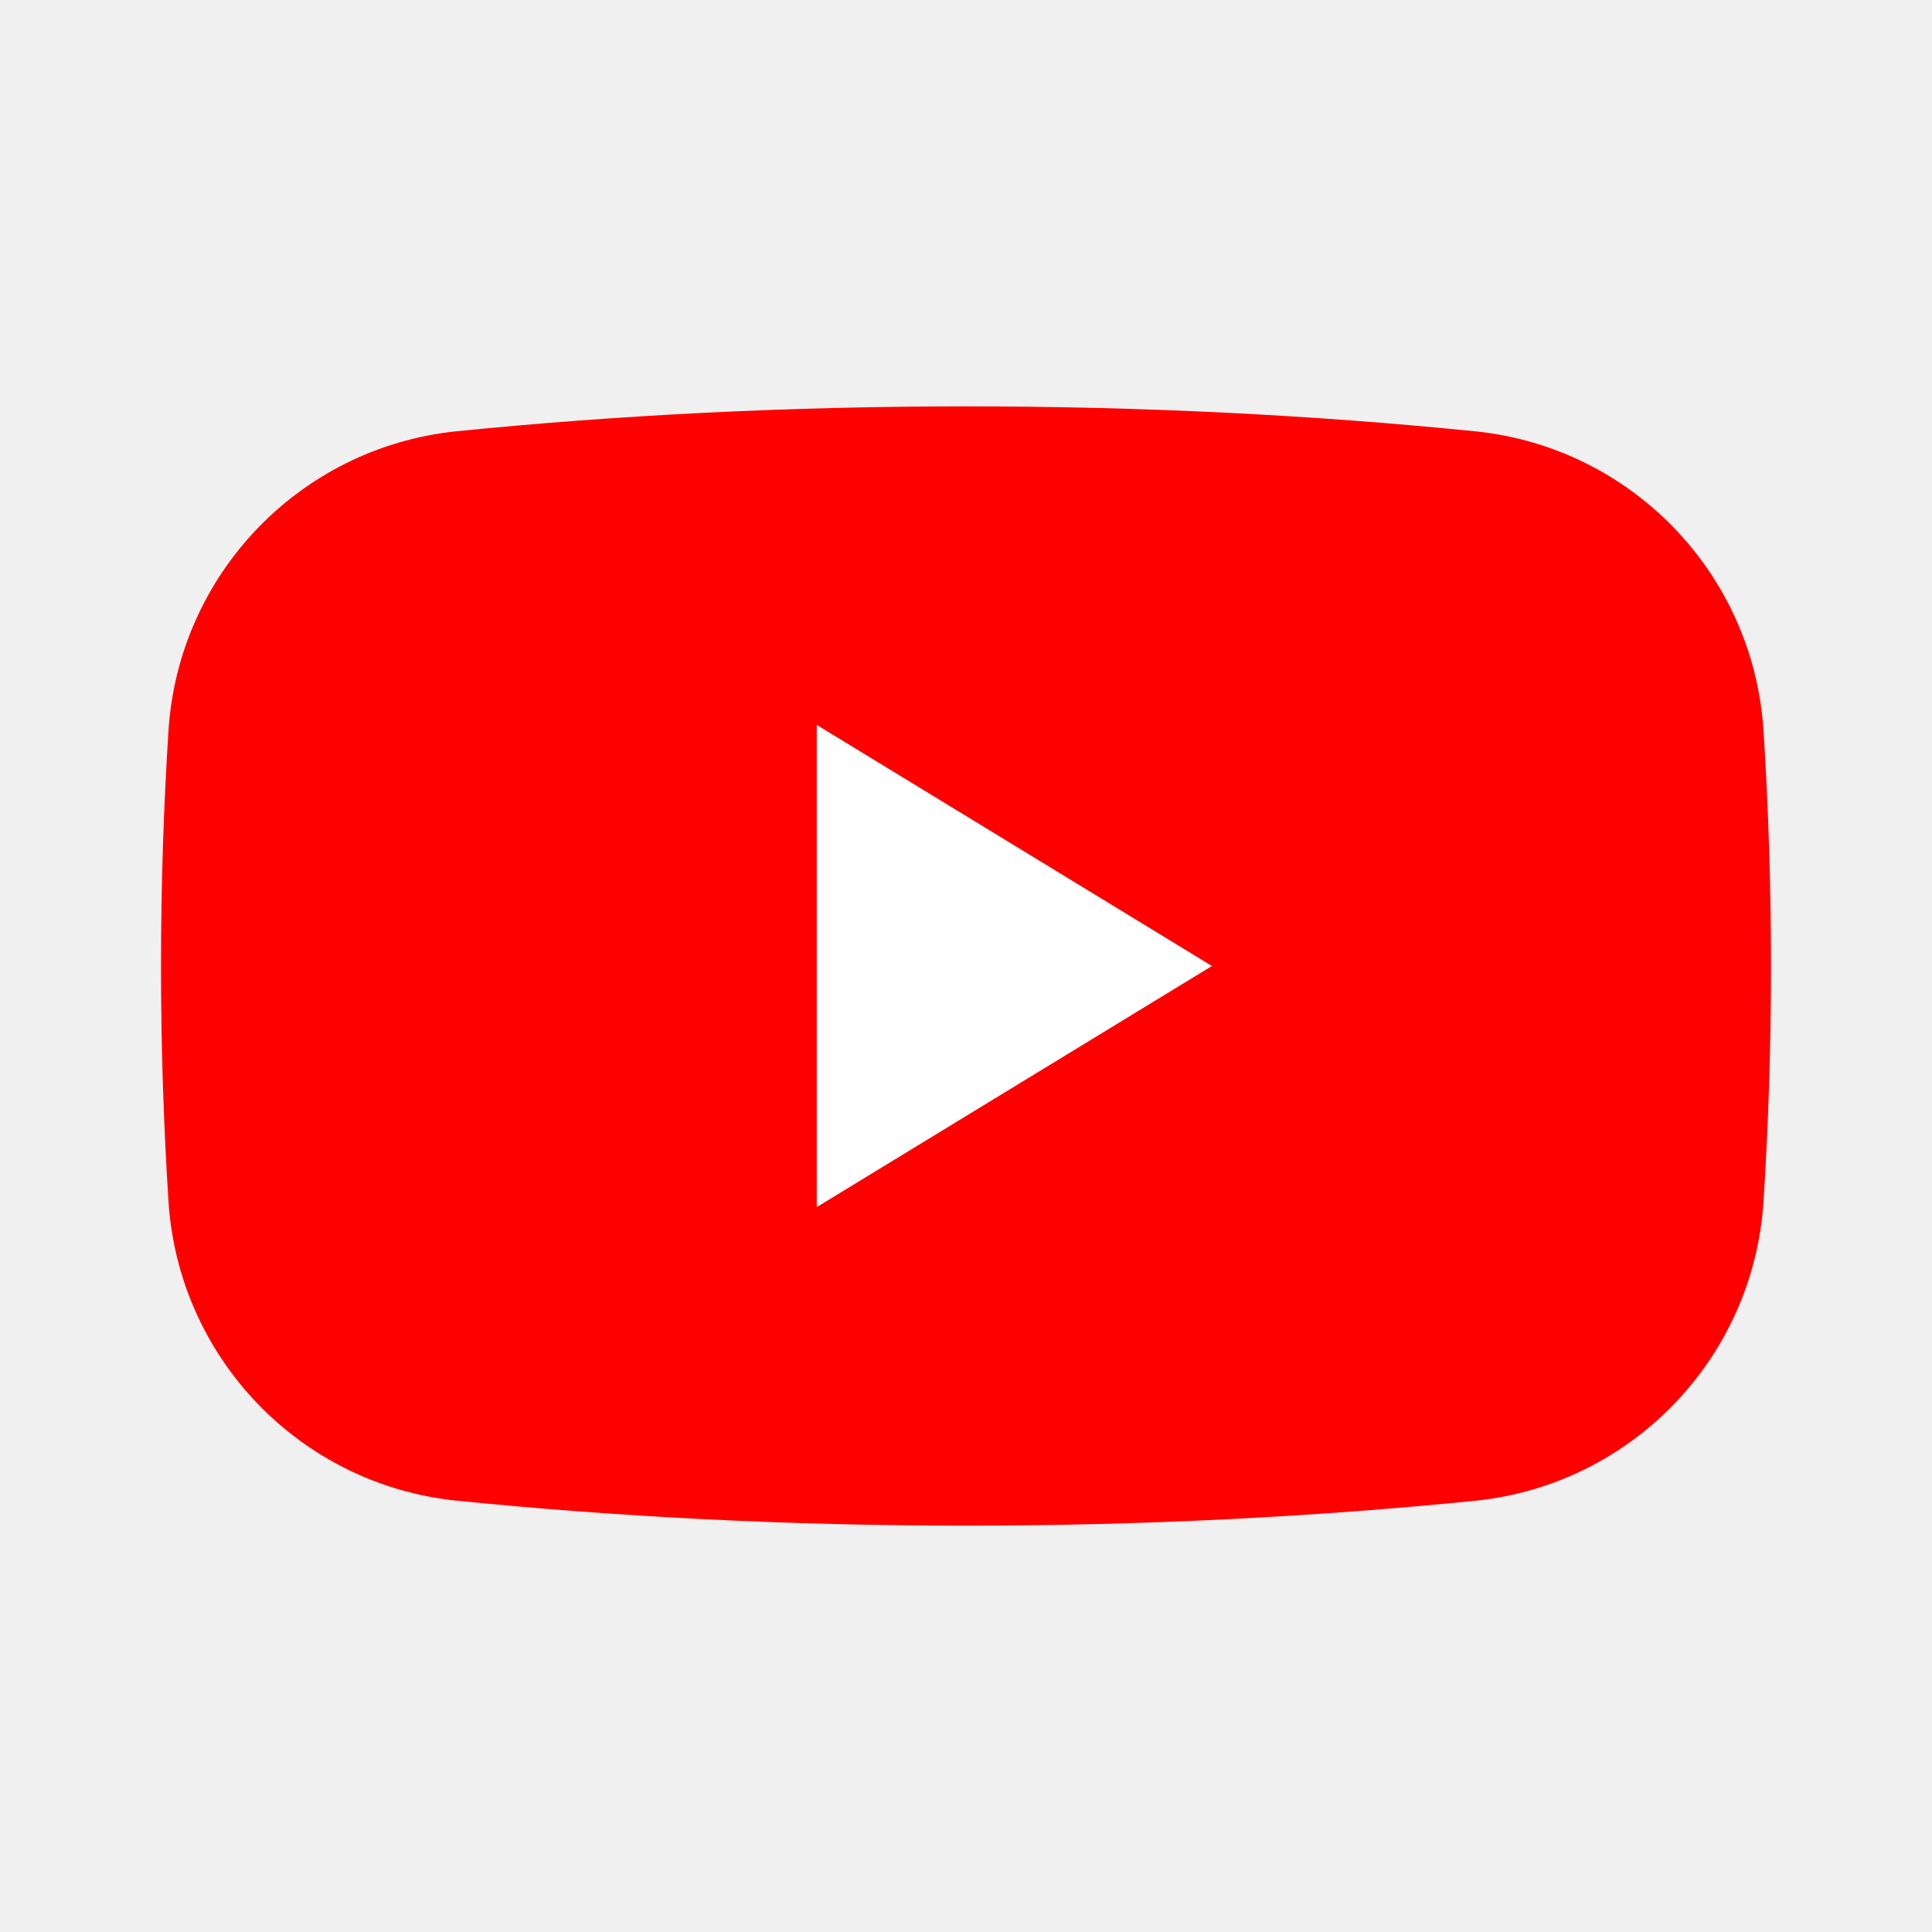
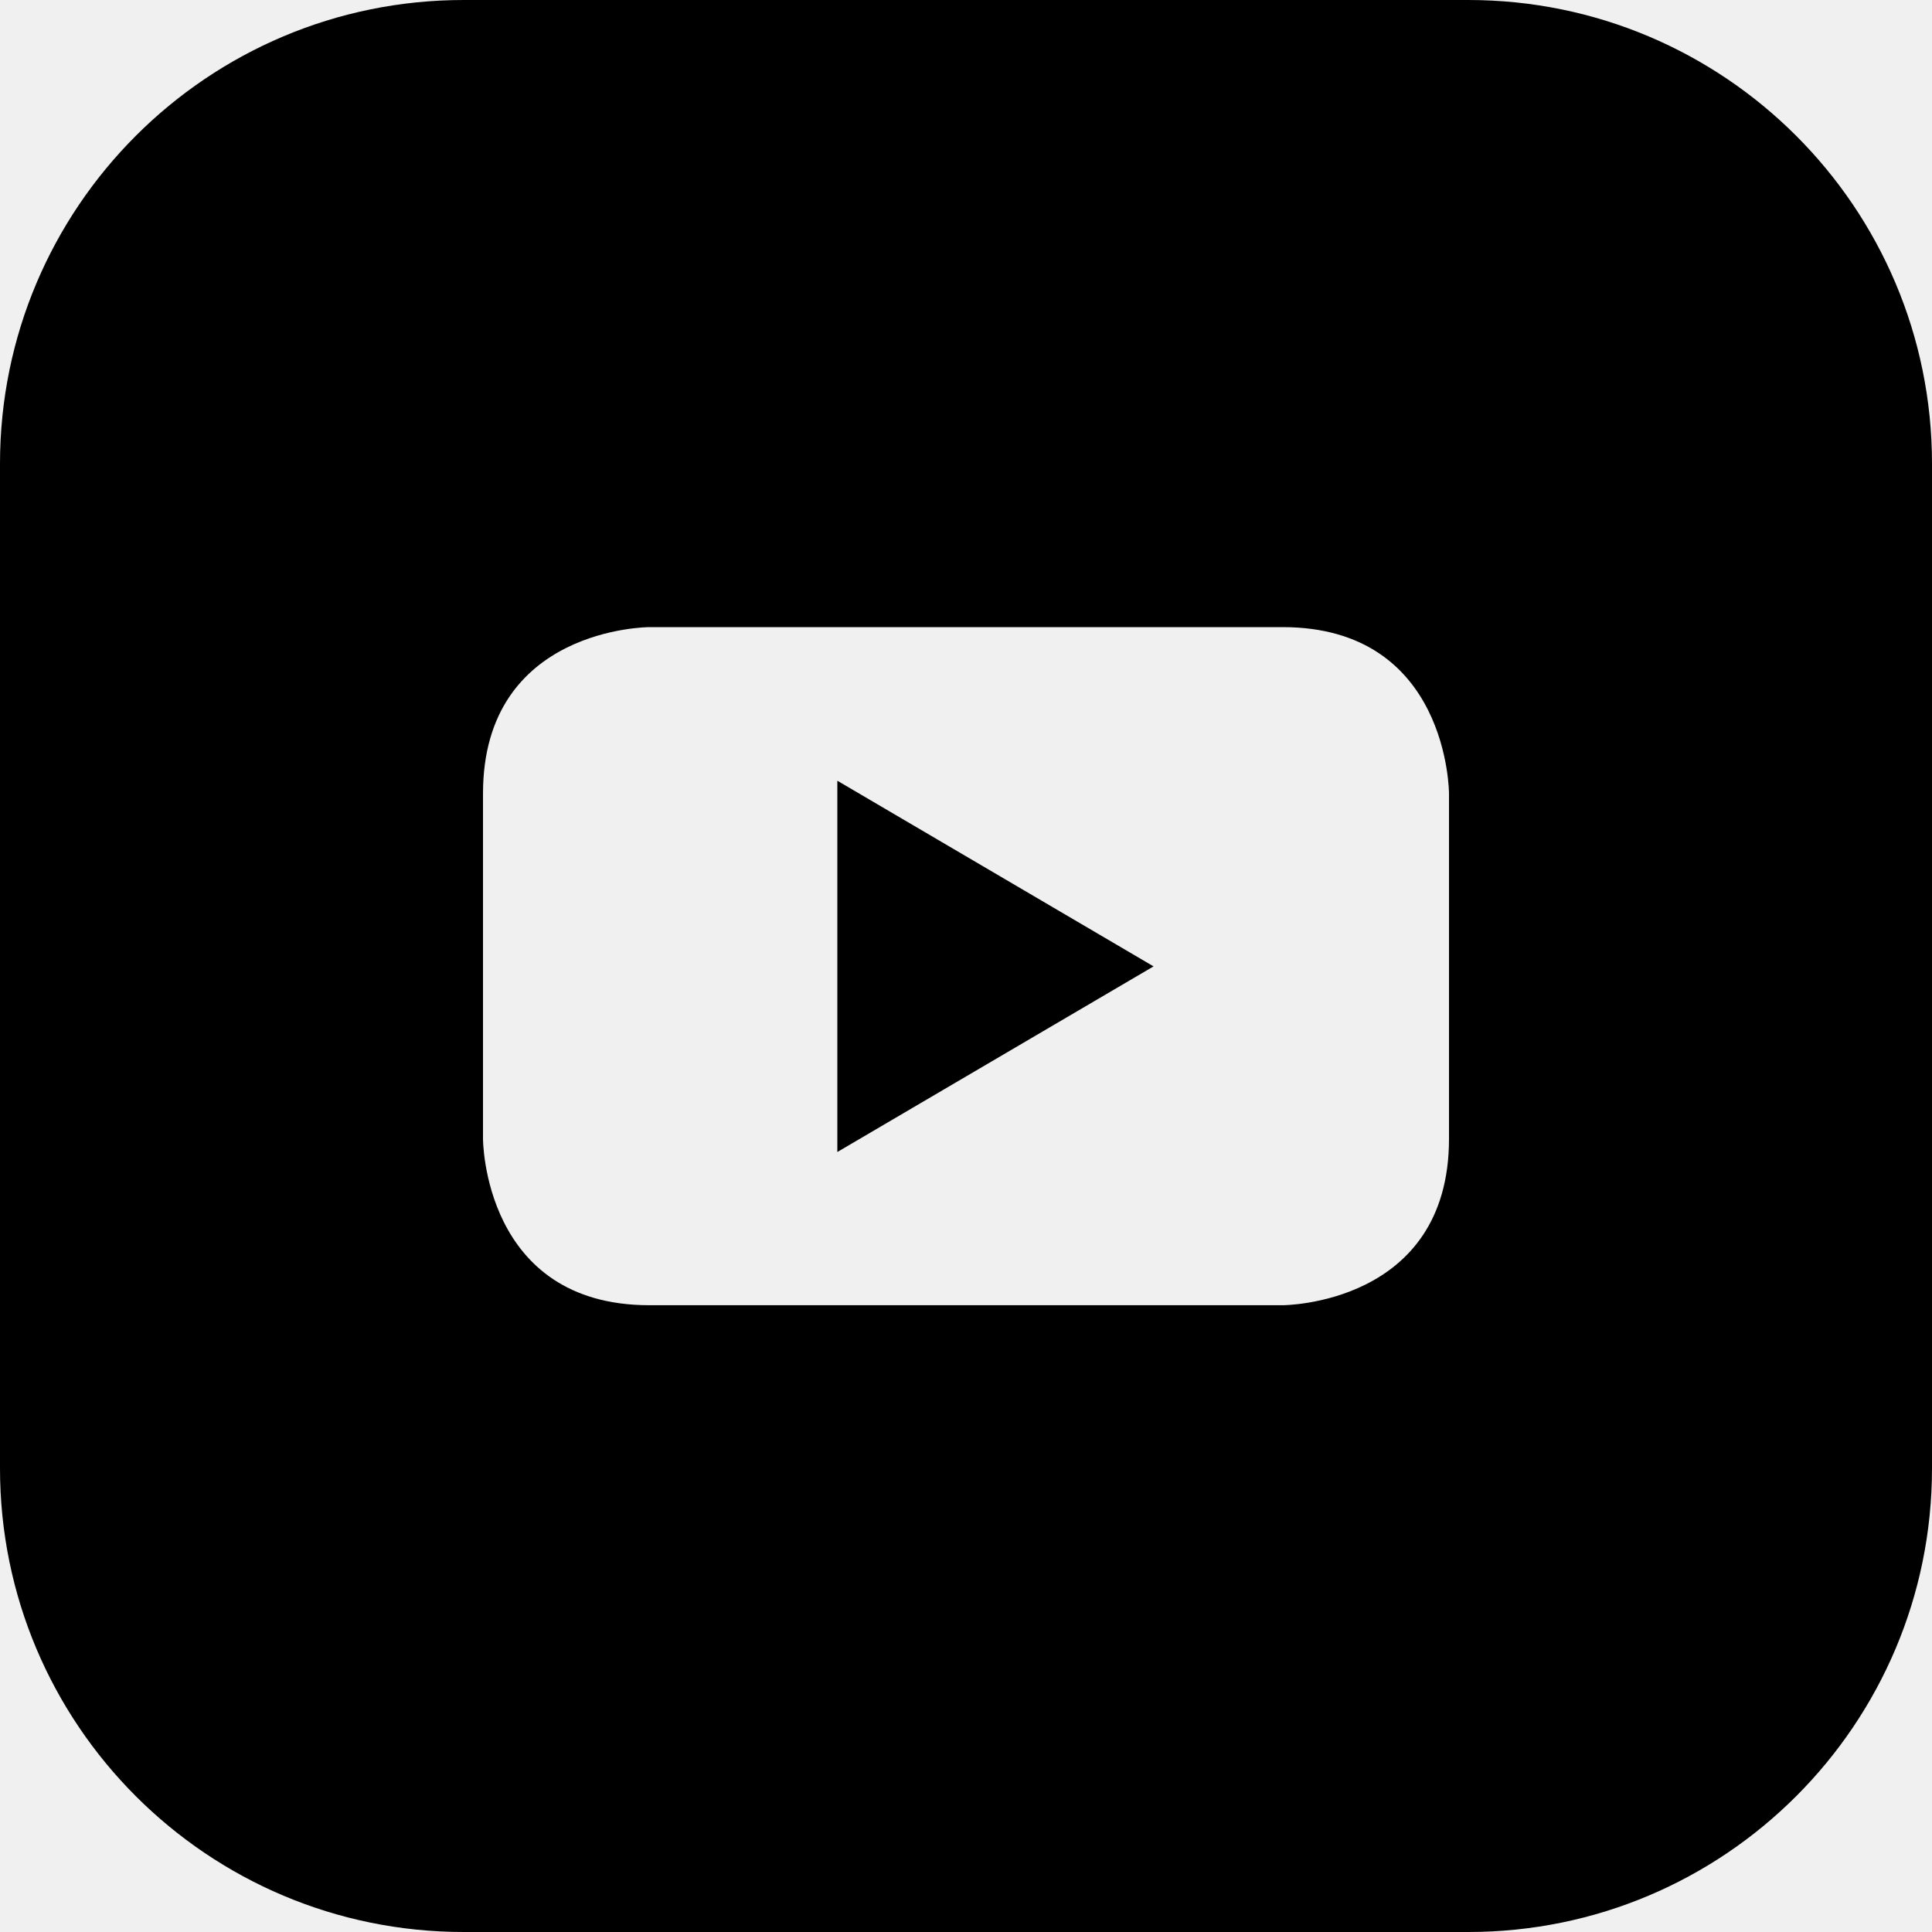
- <svg xmlns="http://www.w3.org/2000/svg" height="100%" style="fill-rule:evenodd;clip-rule:evenodd;stroke-linejoin:round;stroke-miterlimit:1.414;" version="1.1" viewBox="0 0 24 24" width="100%" xml:space="preserve">
-   <rect height="24" id="Artboard15" style="fill:none;" width="24" x="0" y="0" />
-   <g>
-     <path d="M2.093,9.075c0.125,-1.941 1.629,-3.509 3.562,-3.716c2.005,-0.202 4.136,-0.311 6.345,-0.311c2.209,0 4.34,0.109 6.345,0.312c1.933,0.206 3.437,1.774 3.562,3.715c0.061,0.956 0.093,1.933 0.093,2.925c0,0.992 -0.032,1.969 -0.093,2.925c-0.125,1.941 -1.629,3.509 -3.562,3.716c-2.005,0.202 -4.136,0.311 -6.345,0.311c-2.209,0 -4.34,-0.109 -6.345,-0.312c-1.933,-0.206 -3.437,-1.774 -3.562,-3.715c-0.061,-0.956 -0.093,-1.933 -0.093,-2.925c0,-0.992 0.032,-1.969 0.093,-2.925Z" style="fill:#f00;" />
-     <path d="M15.055,12l-4.909,2.995l0,-5.99l4.909,2.995Z" style="fill:#fff;" />
+ <svg xmlns="http://www.w3.org/2000/svg" width="50" height="50" viewBox="0 0 50 50" fill="none">
+   <g clip-path="url(#clip0_2001_8)">
+     <path d="M21.67 29.814L29.854 25.01L21.67 20.205V29.814Z" fill="black" />
+     <path d="M46.094 0H3.906C1.748 0 0 1.748 0 3.906V46.094C0 48.252 1.748 50 3.906 50H46.094C48.252 50 50 48.252 50 46.094V3.906C50 1.748 48.252 0 46.094 0ZM37.5 29.473C37.5 33.779 33.193 33.779 33.193 33.779H16.807C12.5 33.779 12.5 29.473 12.5 29.473V20.537C12.5 16.23 16.807 16.23 16.807 16.23H33.193C37.5 16.23 37.5 20.537 37.5 20.537V29.473Z" fill="black" />
  </g>
+   <defs>
+     <clipPath id="clip0_2001_8">
+       <rect width="50" height="50" rx="12" fill="white" />
+     </clipPath>
+   </defs>
</svg>
